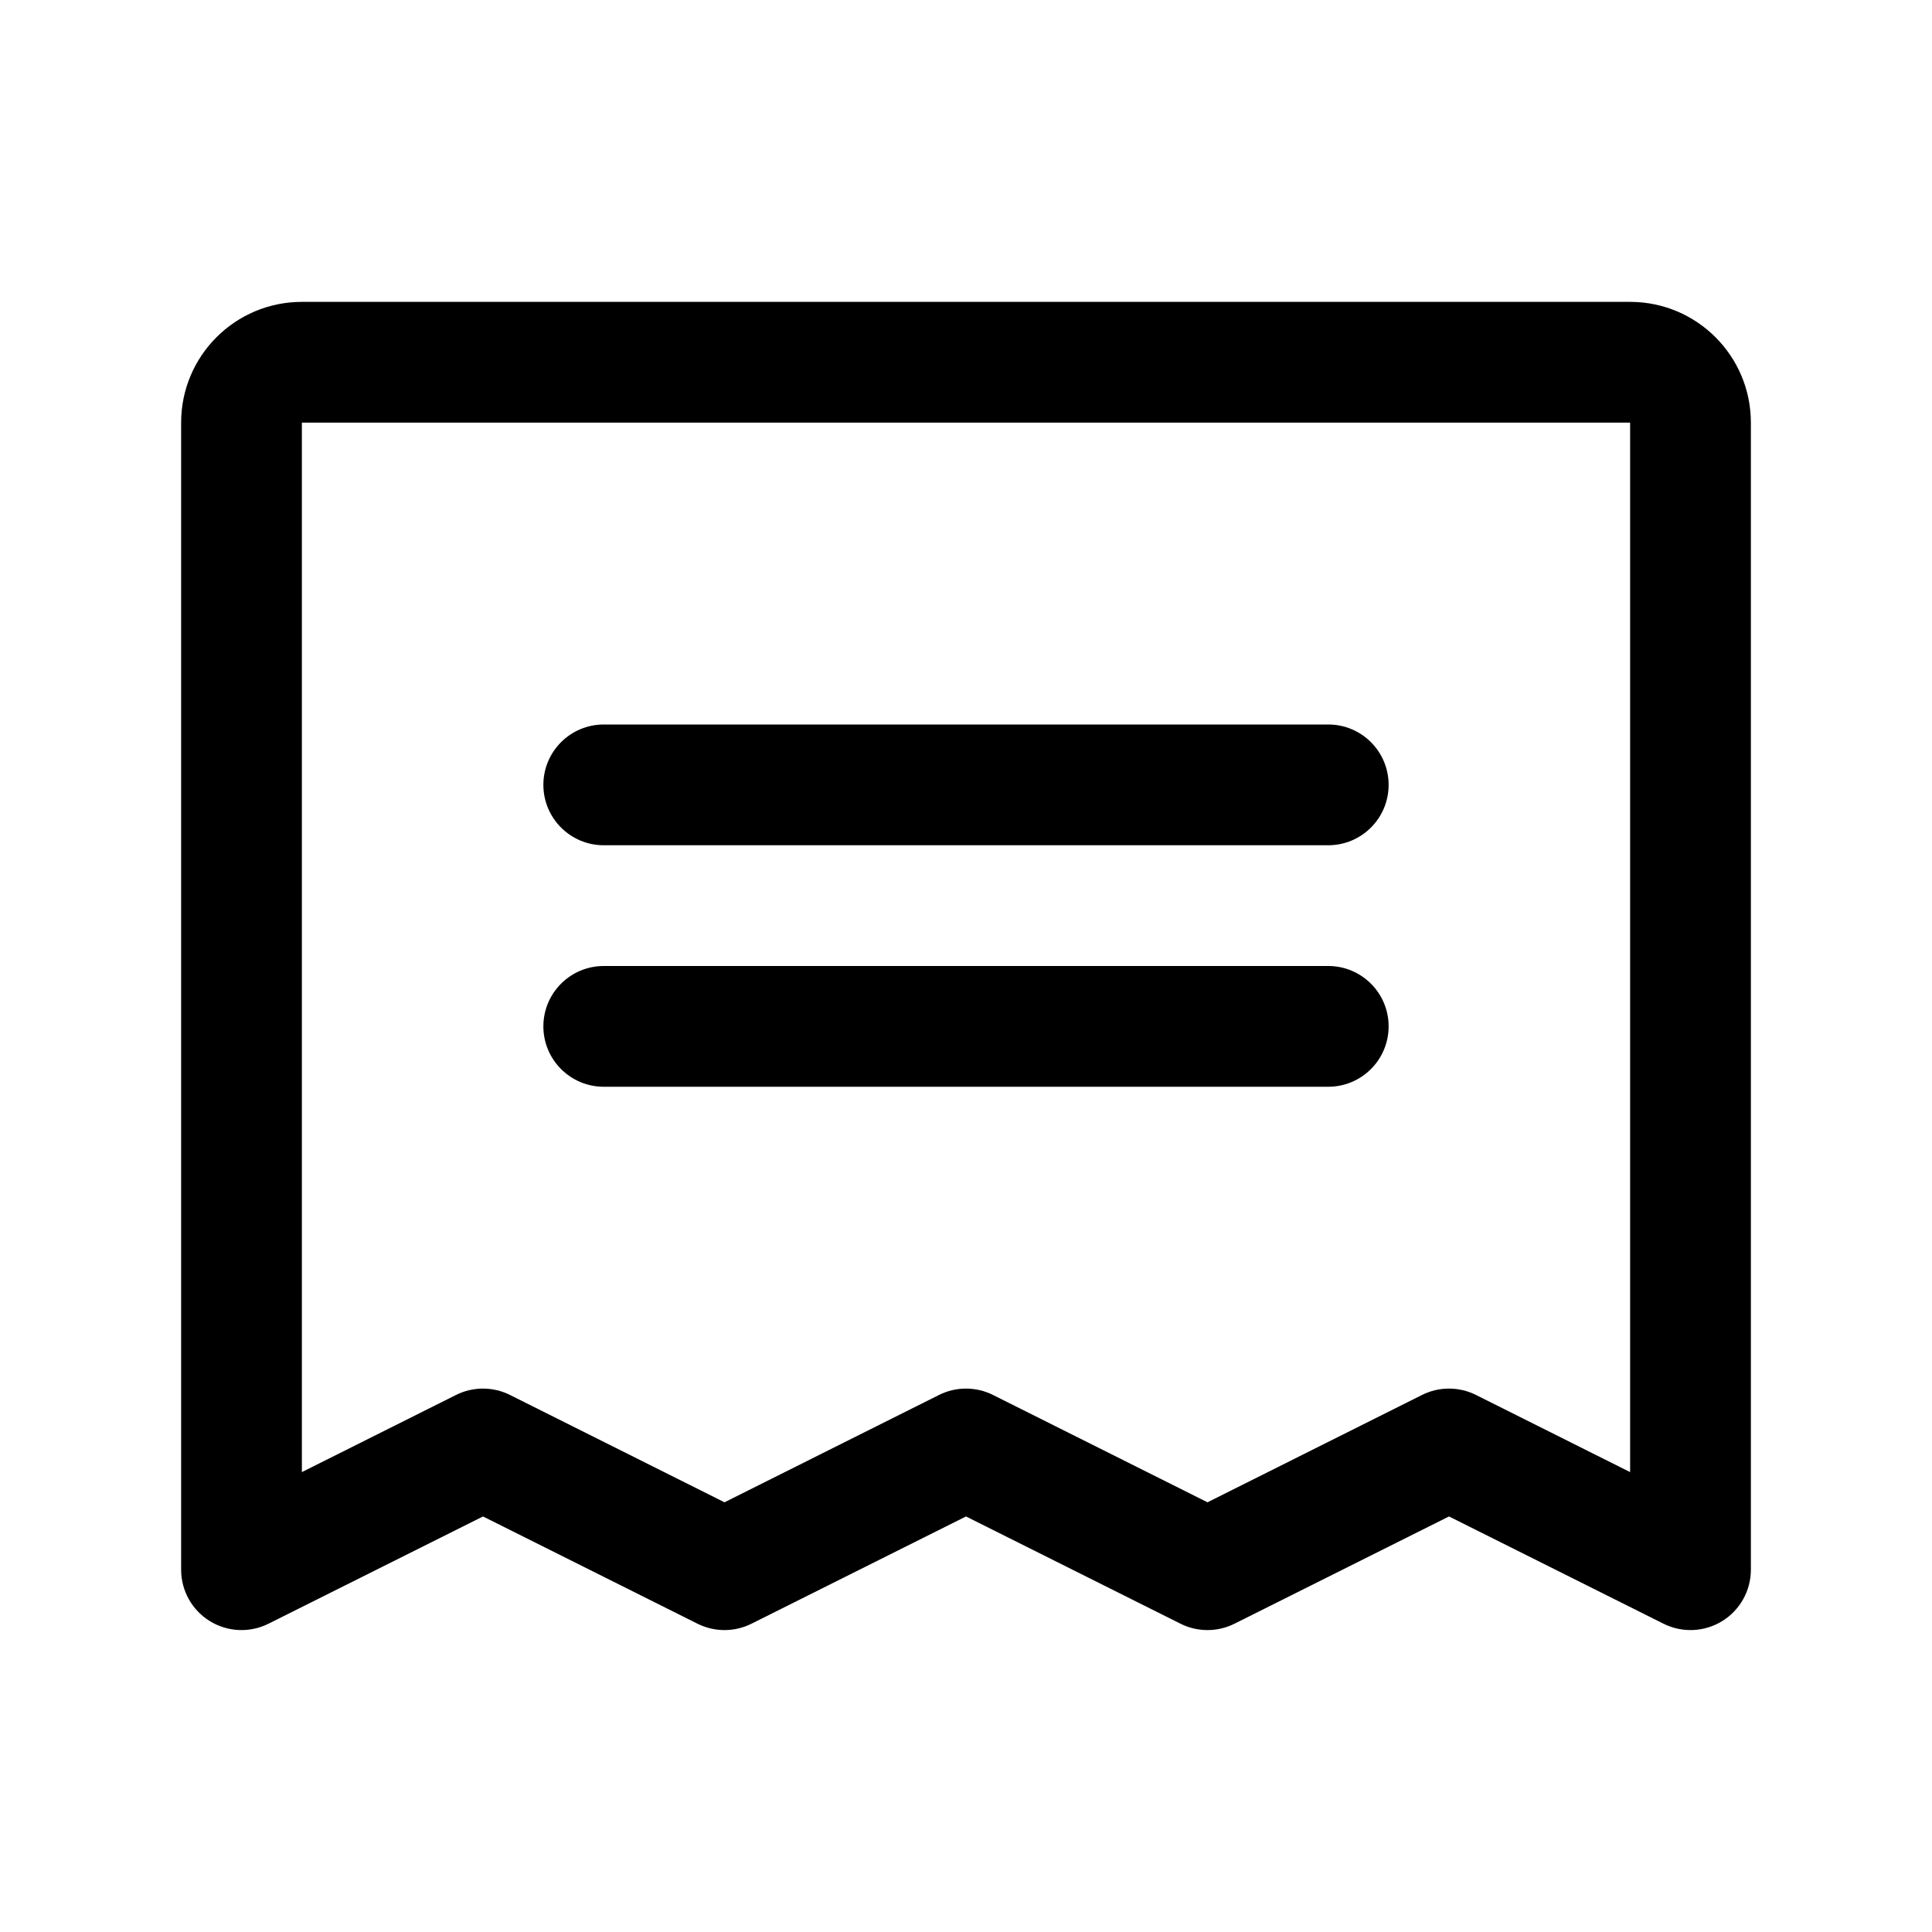
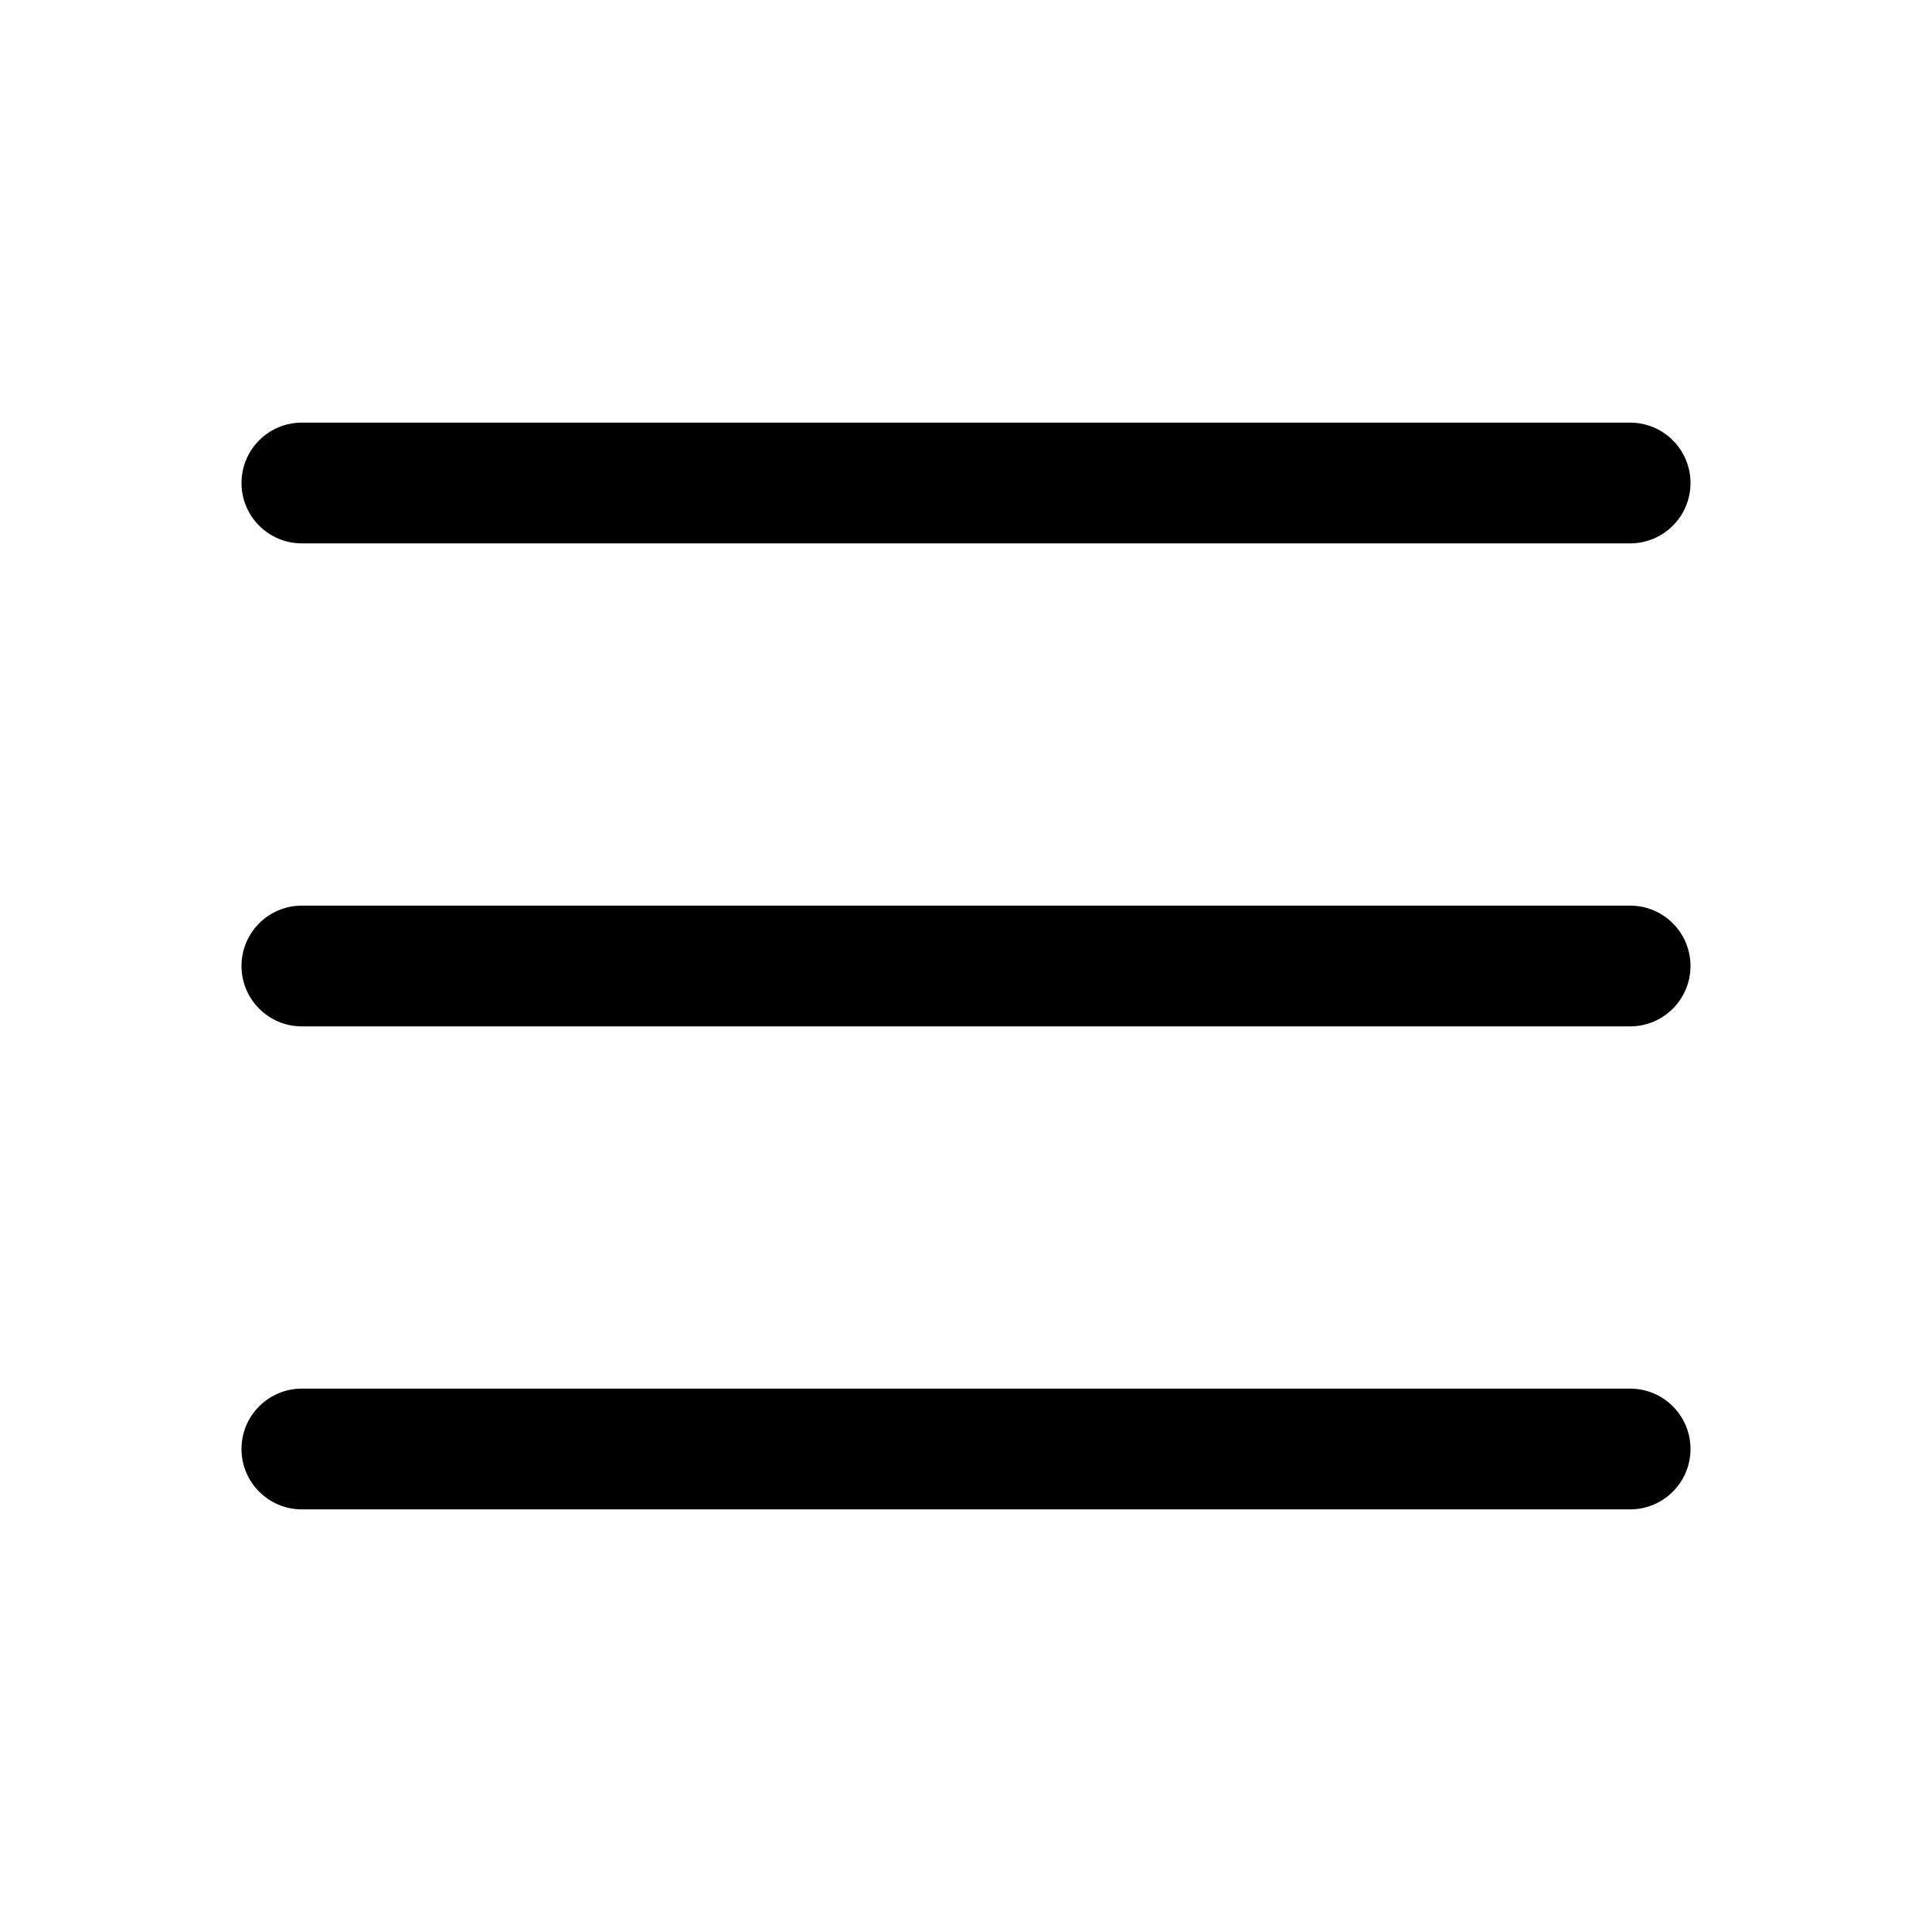
<svg xmlns="http://www.w3.org/2000/svg" viewBox="0 0 24 24" aria-hidden="true" fill="currentColor">
-   <path d="M6.75 9.75A.75.75 0 0 1 7.5 9h9a.75.75 0 1 1 0 1.5h-9a.75.75 0 0 1-.75-.75m.75 3.75h9a.75.75 0 1 0 0-1.5h-9a.75.75 0 1 0 0 1.5m14.25-8.25V19.5a.75.75 0 0 1-1.086.67L18 18.838l-2.664 1.332a.75.75 0 0 1-.672 0L12 18.838 9.336 20.17a.75.75 0 0 1-.672 0L6 18.838 3.336 20.17a.75.75 0 0 1-1.086-.67V5.25a1.5 1.5 0 0 1 1.5-1.5h16.5a1.5 1.5 0 0 1 1.5 1.5m-1.5 0H3.75v13.037l1.914-.958a.75.75 0 0 1 .672 0L9 18.662l2.664-1.333a.75.75 0 0 1 .672 0L15 18.662l2.664-1.333a.75.75 0 0 1 .672 0l1.914.958z" />
+   <path d="M21 12a.75.75 0 0 1-.75.75H3.75a.75.75 0 1 1 0-1.5h16.5A.75.75 0 0 1 21 12M3.75 6.75h16.5a.75.75 0 1 0 0-1.5H3.75a.75.75 0 0 0 0 1.5m16.5 10.5H3.75a.75.75 0 1 0 0 1.5h16.5a.75.75 0 1 0 0-1.5" />
</svg>
